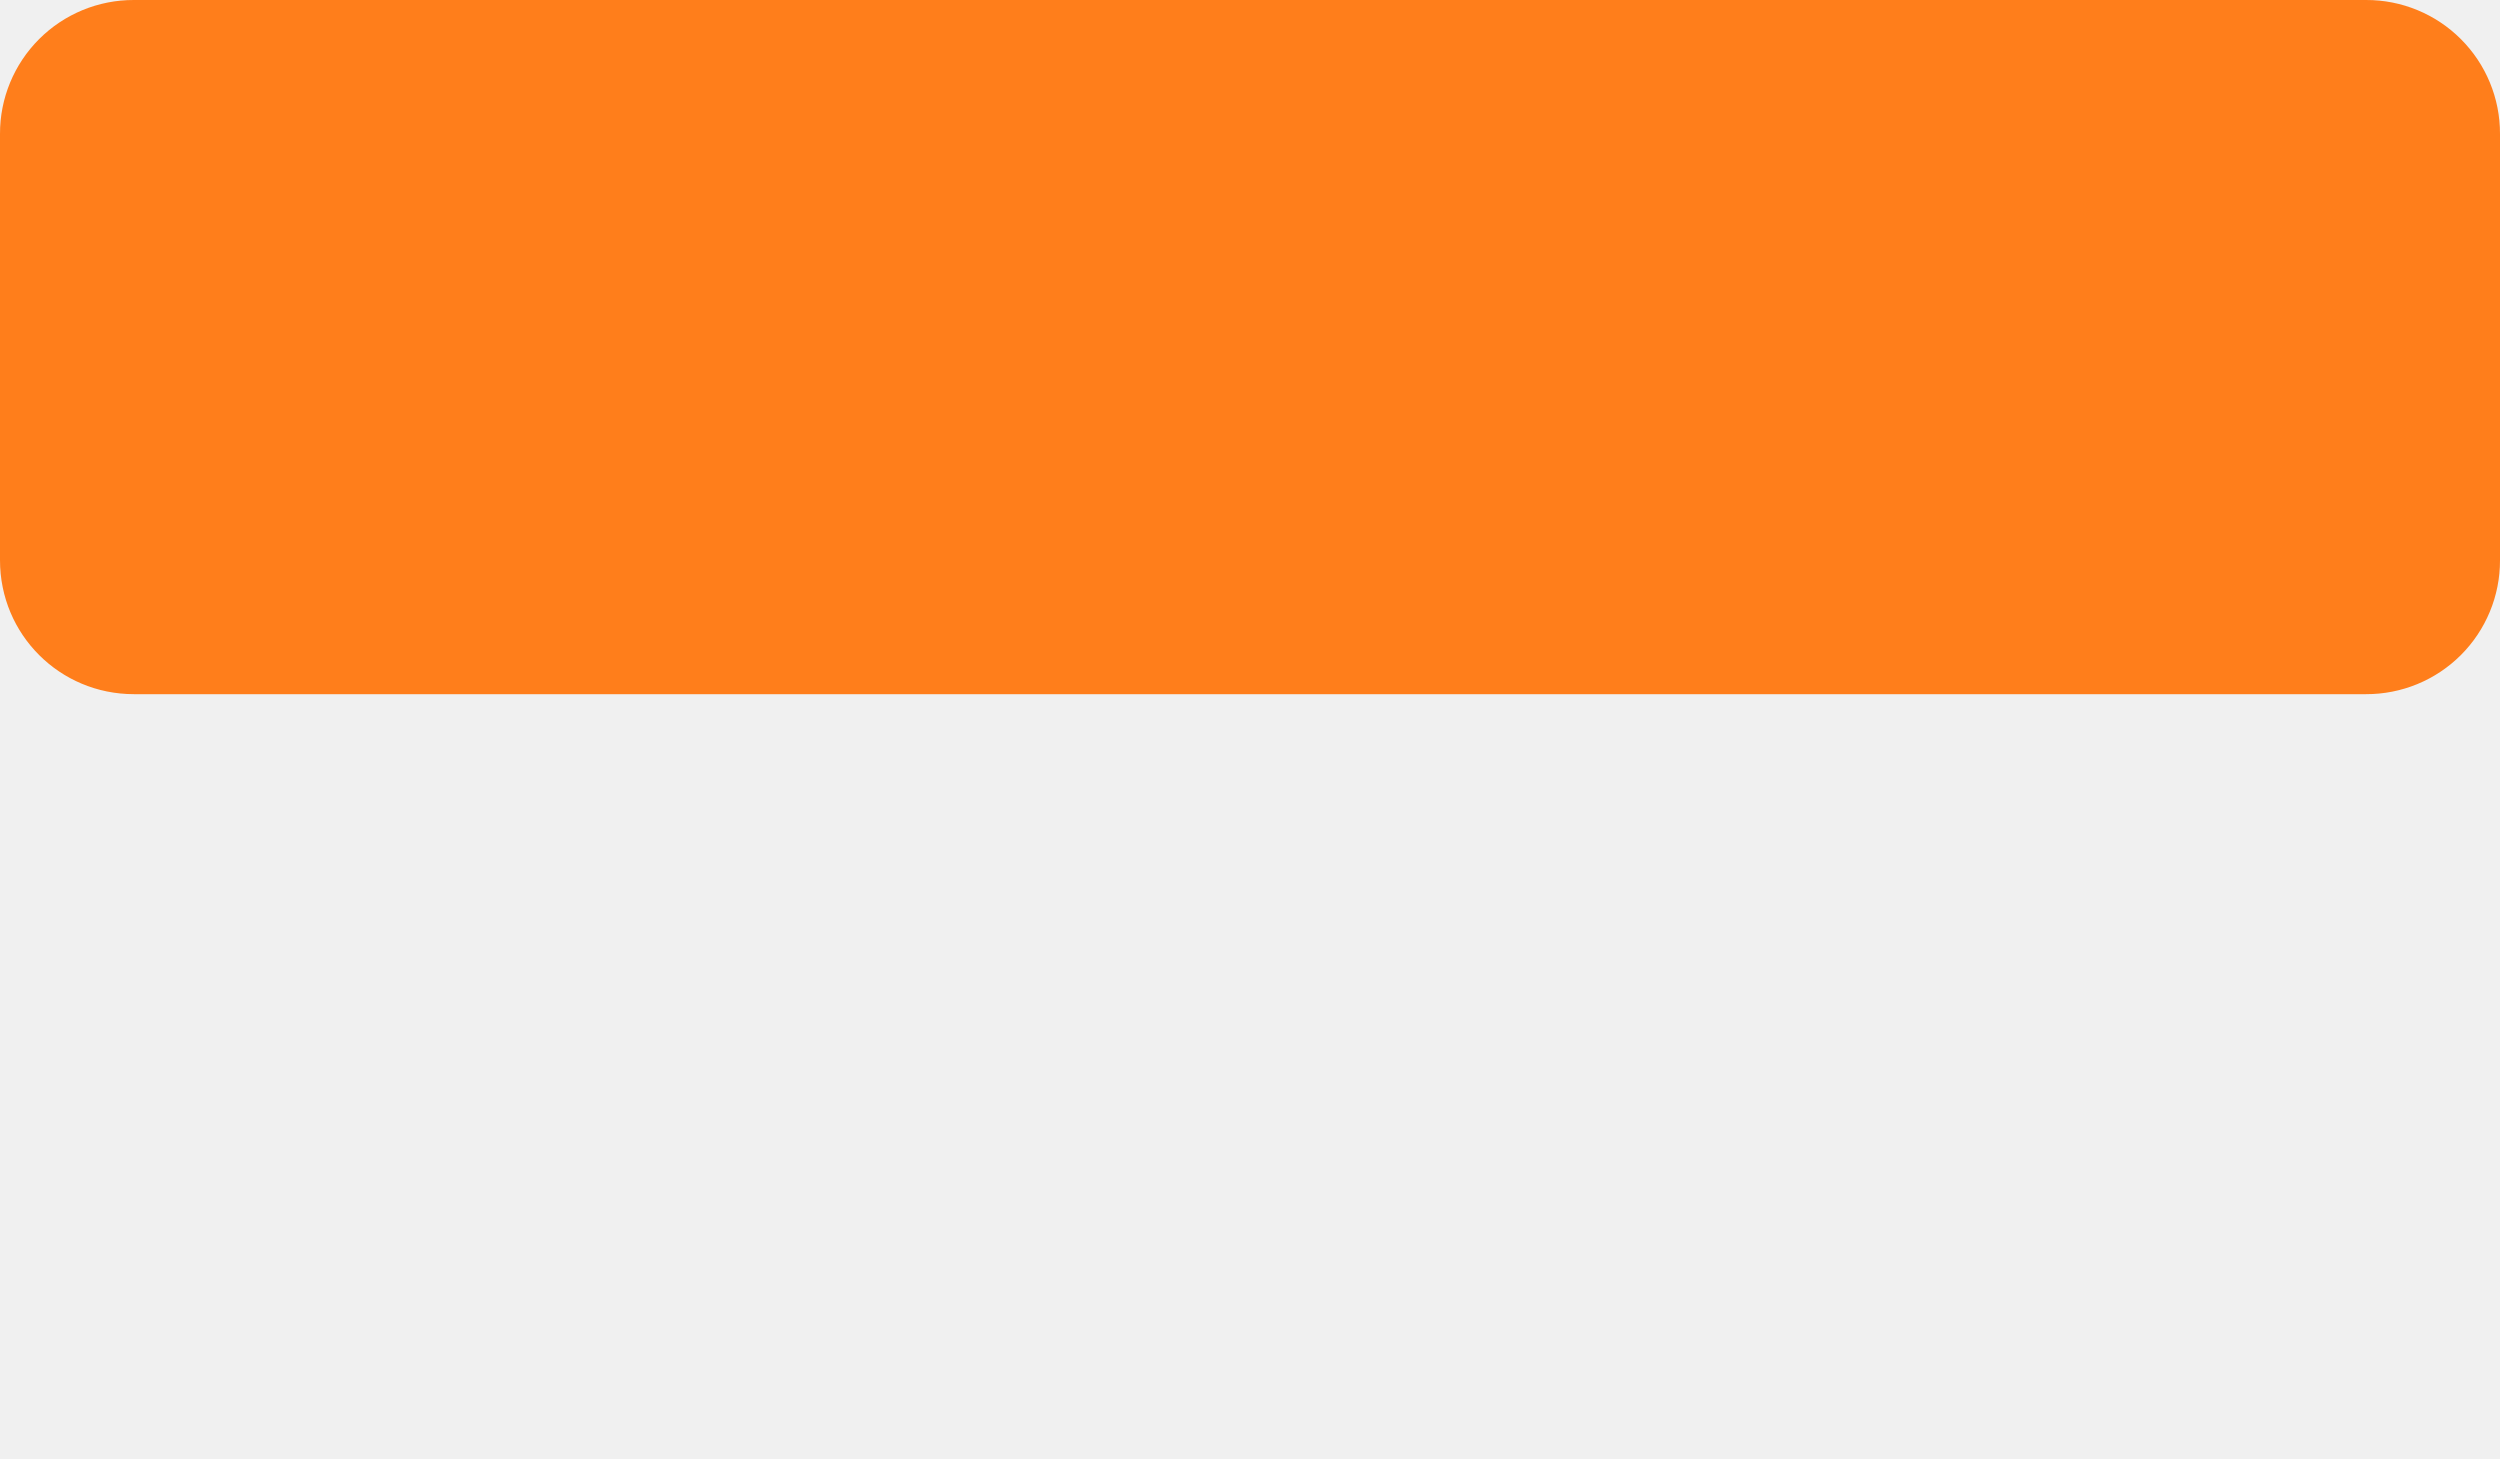
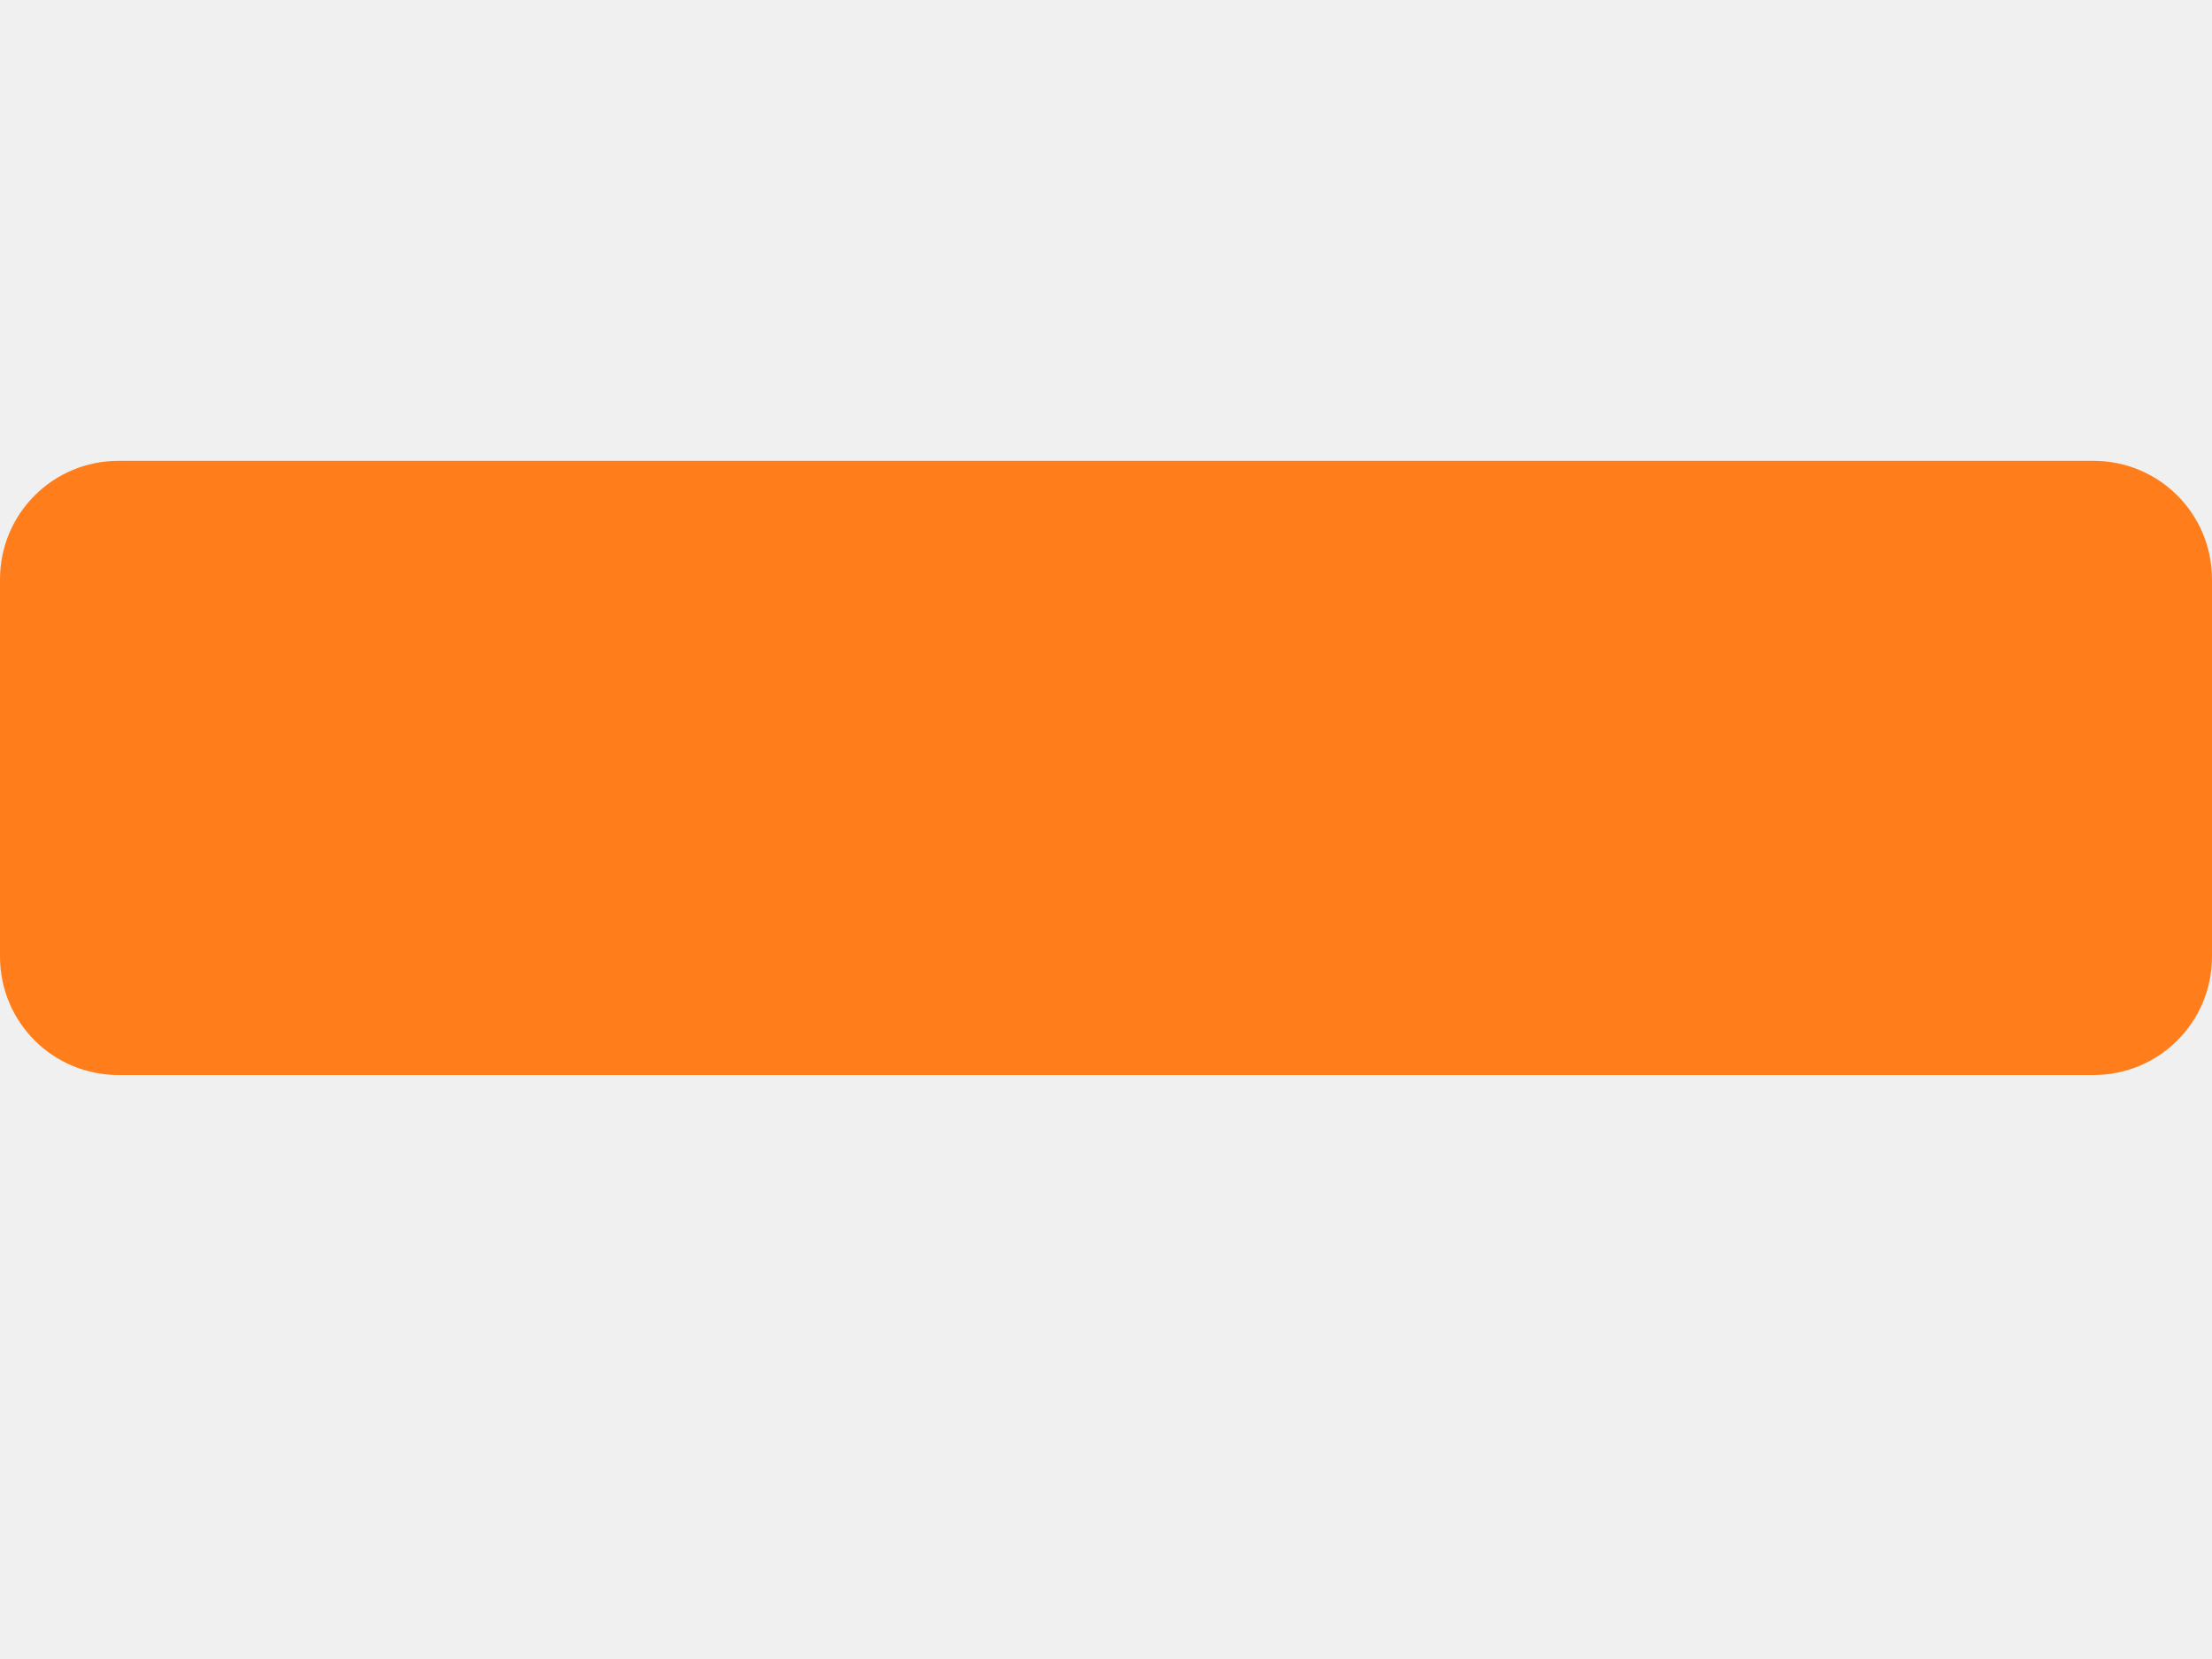
- <svg xmlns="http://www.w3.org/2000/svg" xmlns:xlink="http://www.w3.org/1999/xlink" width="12" height="7">
-   <defs>
-     <path d="M11.357 3.332A.641.641 0 0 0 12 2.69V.643A.641.641 0 0 0 11.357 0H.643A.641.641 0 0 0 0 .643v2.046c0 .357.287.643.643.643h10.714Z" id="a" />
-   </defs>
-   <use fill="#FF7E1B" fill-rule="nonzero" xlink:href="#a" />
+ <svg xmlns="http://www.w3.org/2000/svg" width="12" height="9" viewBox="0 0 12 4" fill="none">
+   <path d="M11.357 3.332C11.713 3.332 12 3.046 12 2.689V0.643C12 0.287 11.713 0 11.357 0H0.643C0.287 0 0 0.287 0 0.643V2.689C0 3.046 0.287 3.332 0.643 3.332H11.357Z" fill="#FF7E1B" />
+   <mask id="mask0_0_301" style="mask-type:alpha" maskUnits="userSpaceOnUse" x="0" y="0" width="12" height="4">
+     <path d="M11.357 3.332C11.713 3.332 12 3.046 12 2.689V0.643C12 0.287 11.713 0 11.357 0H0.643C0.287 0 0 0.287 0 0.643V2.689C0 3.046 0.287 3.332 0.643 3.332H11.357Z" fill="white" />
+   </mask>
+   <g mask="url(#mask0_0_301)">
+ </g>
</svg>
